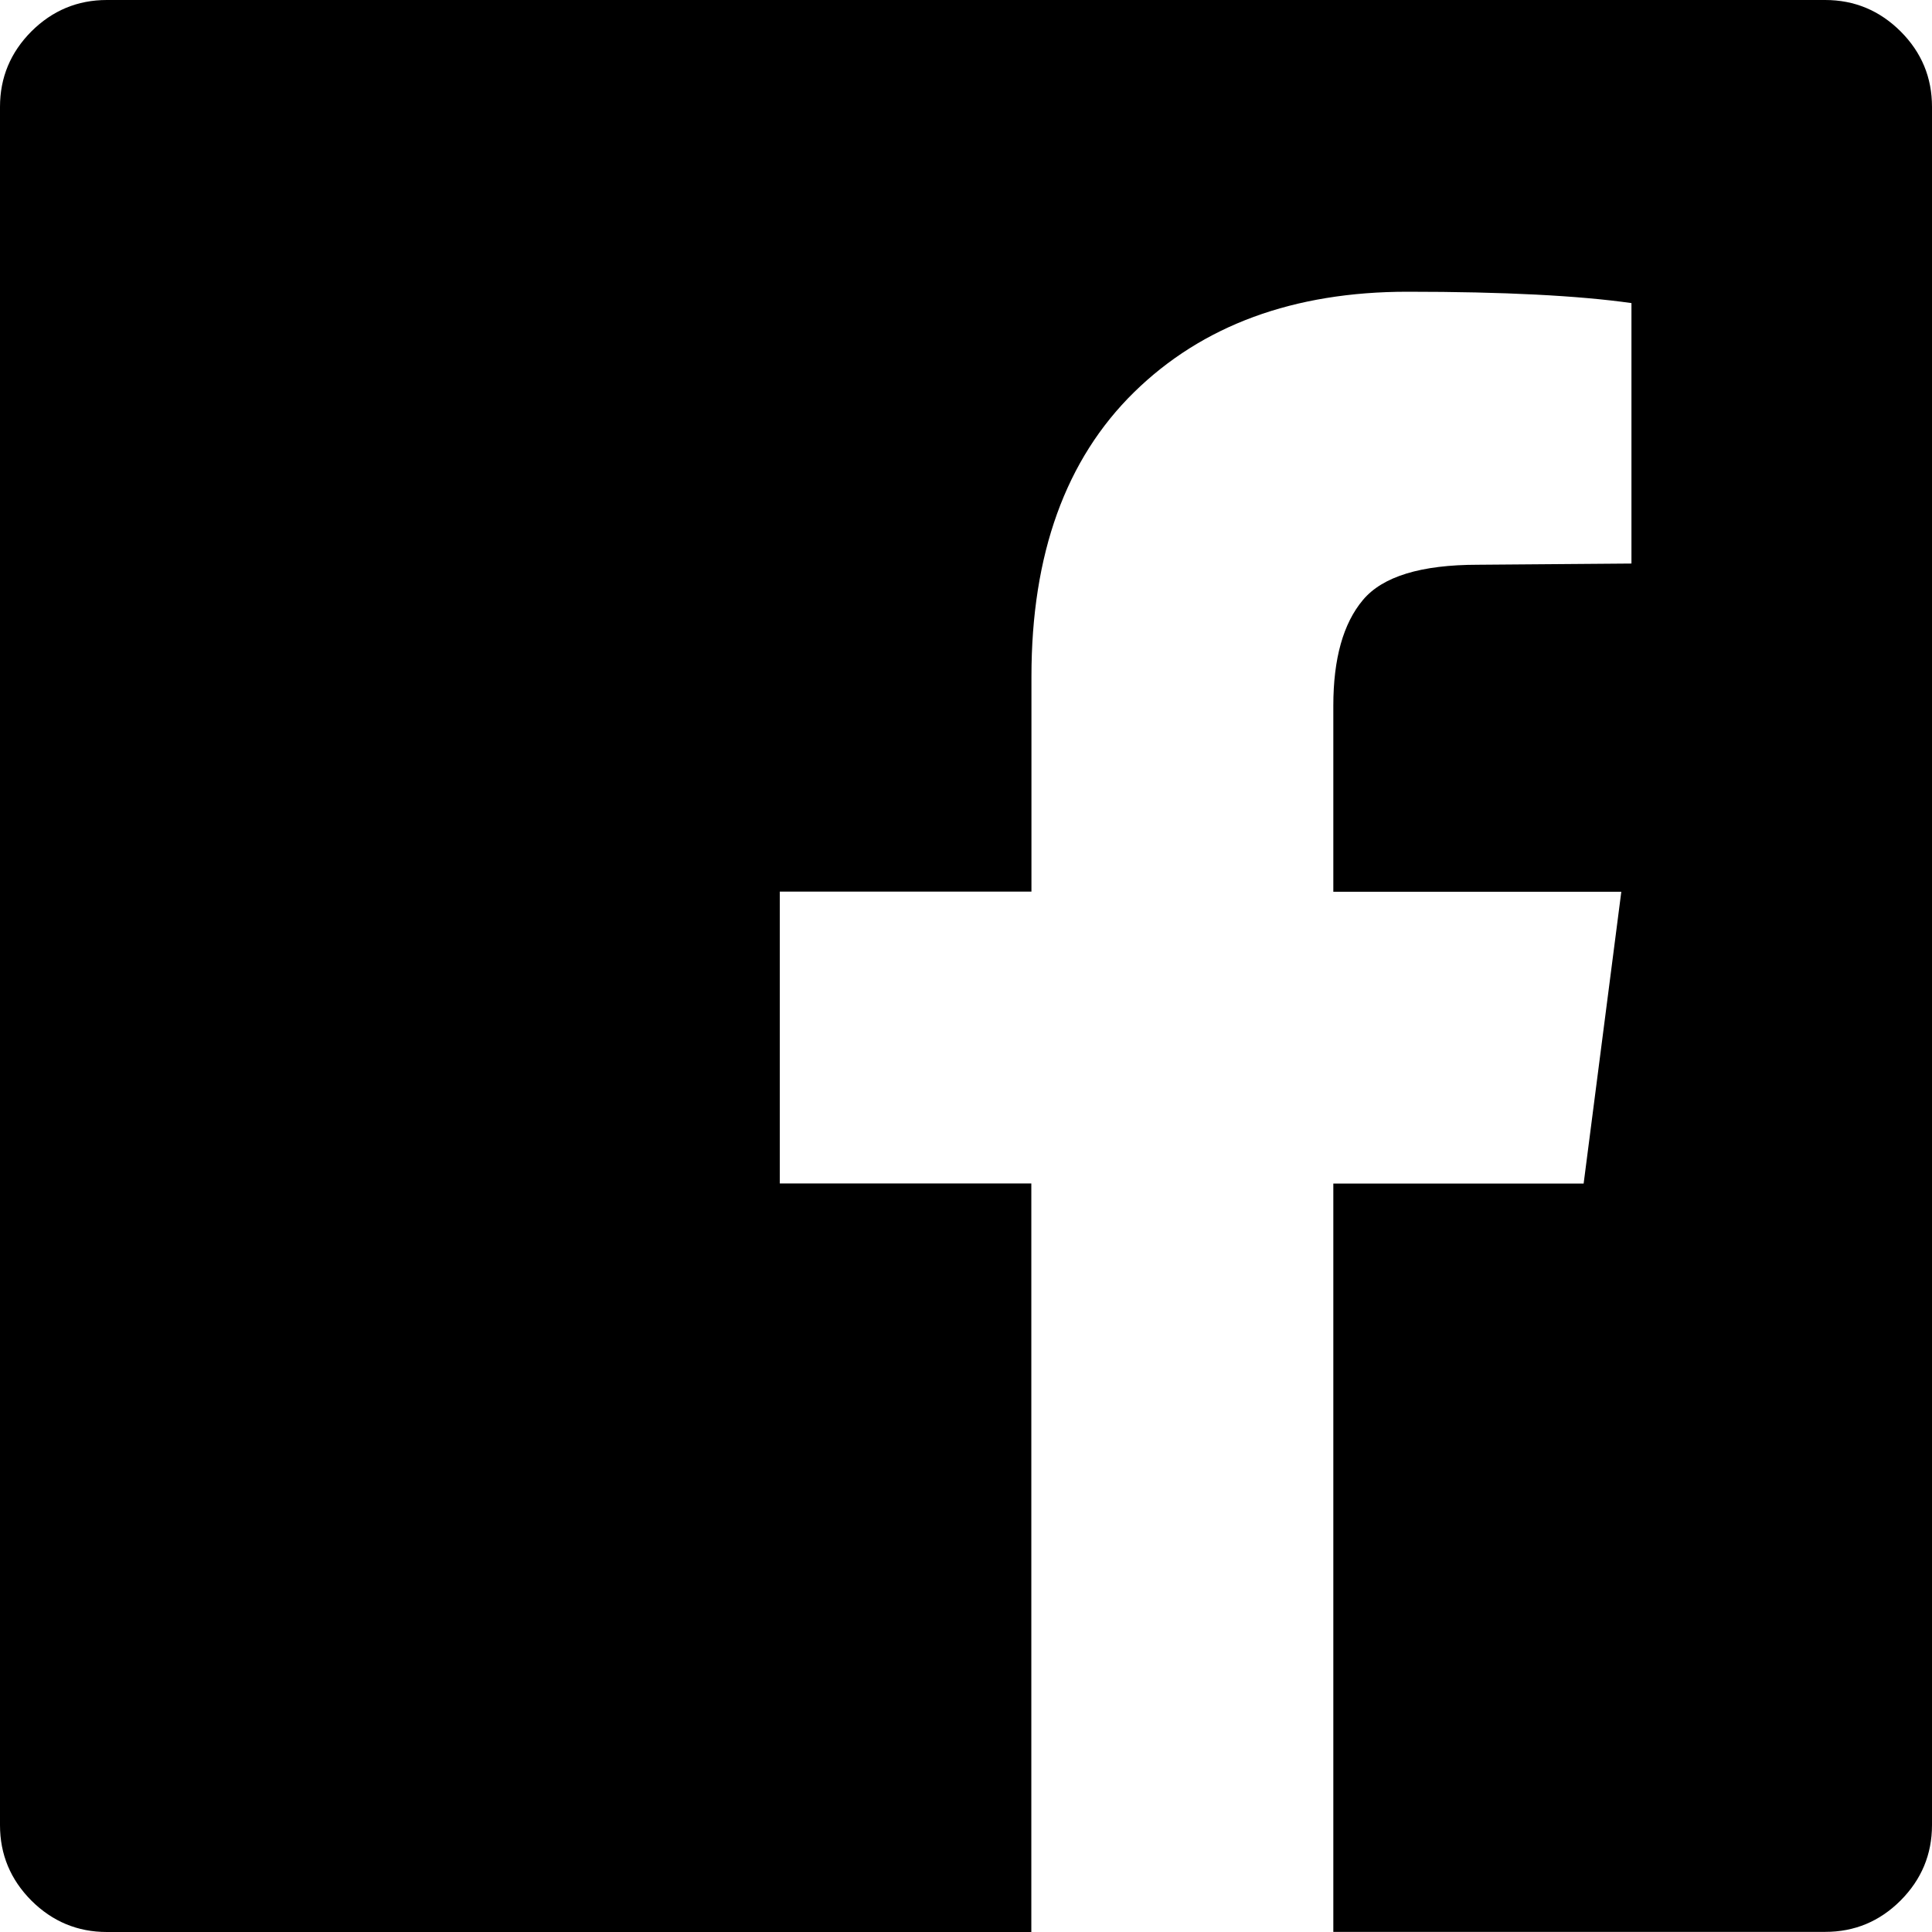
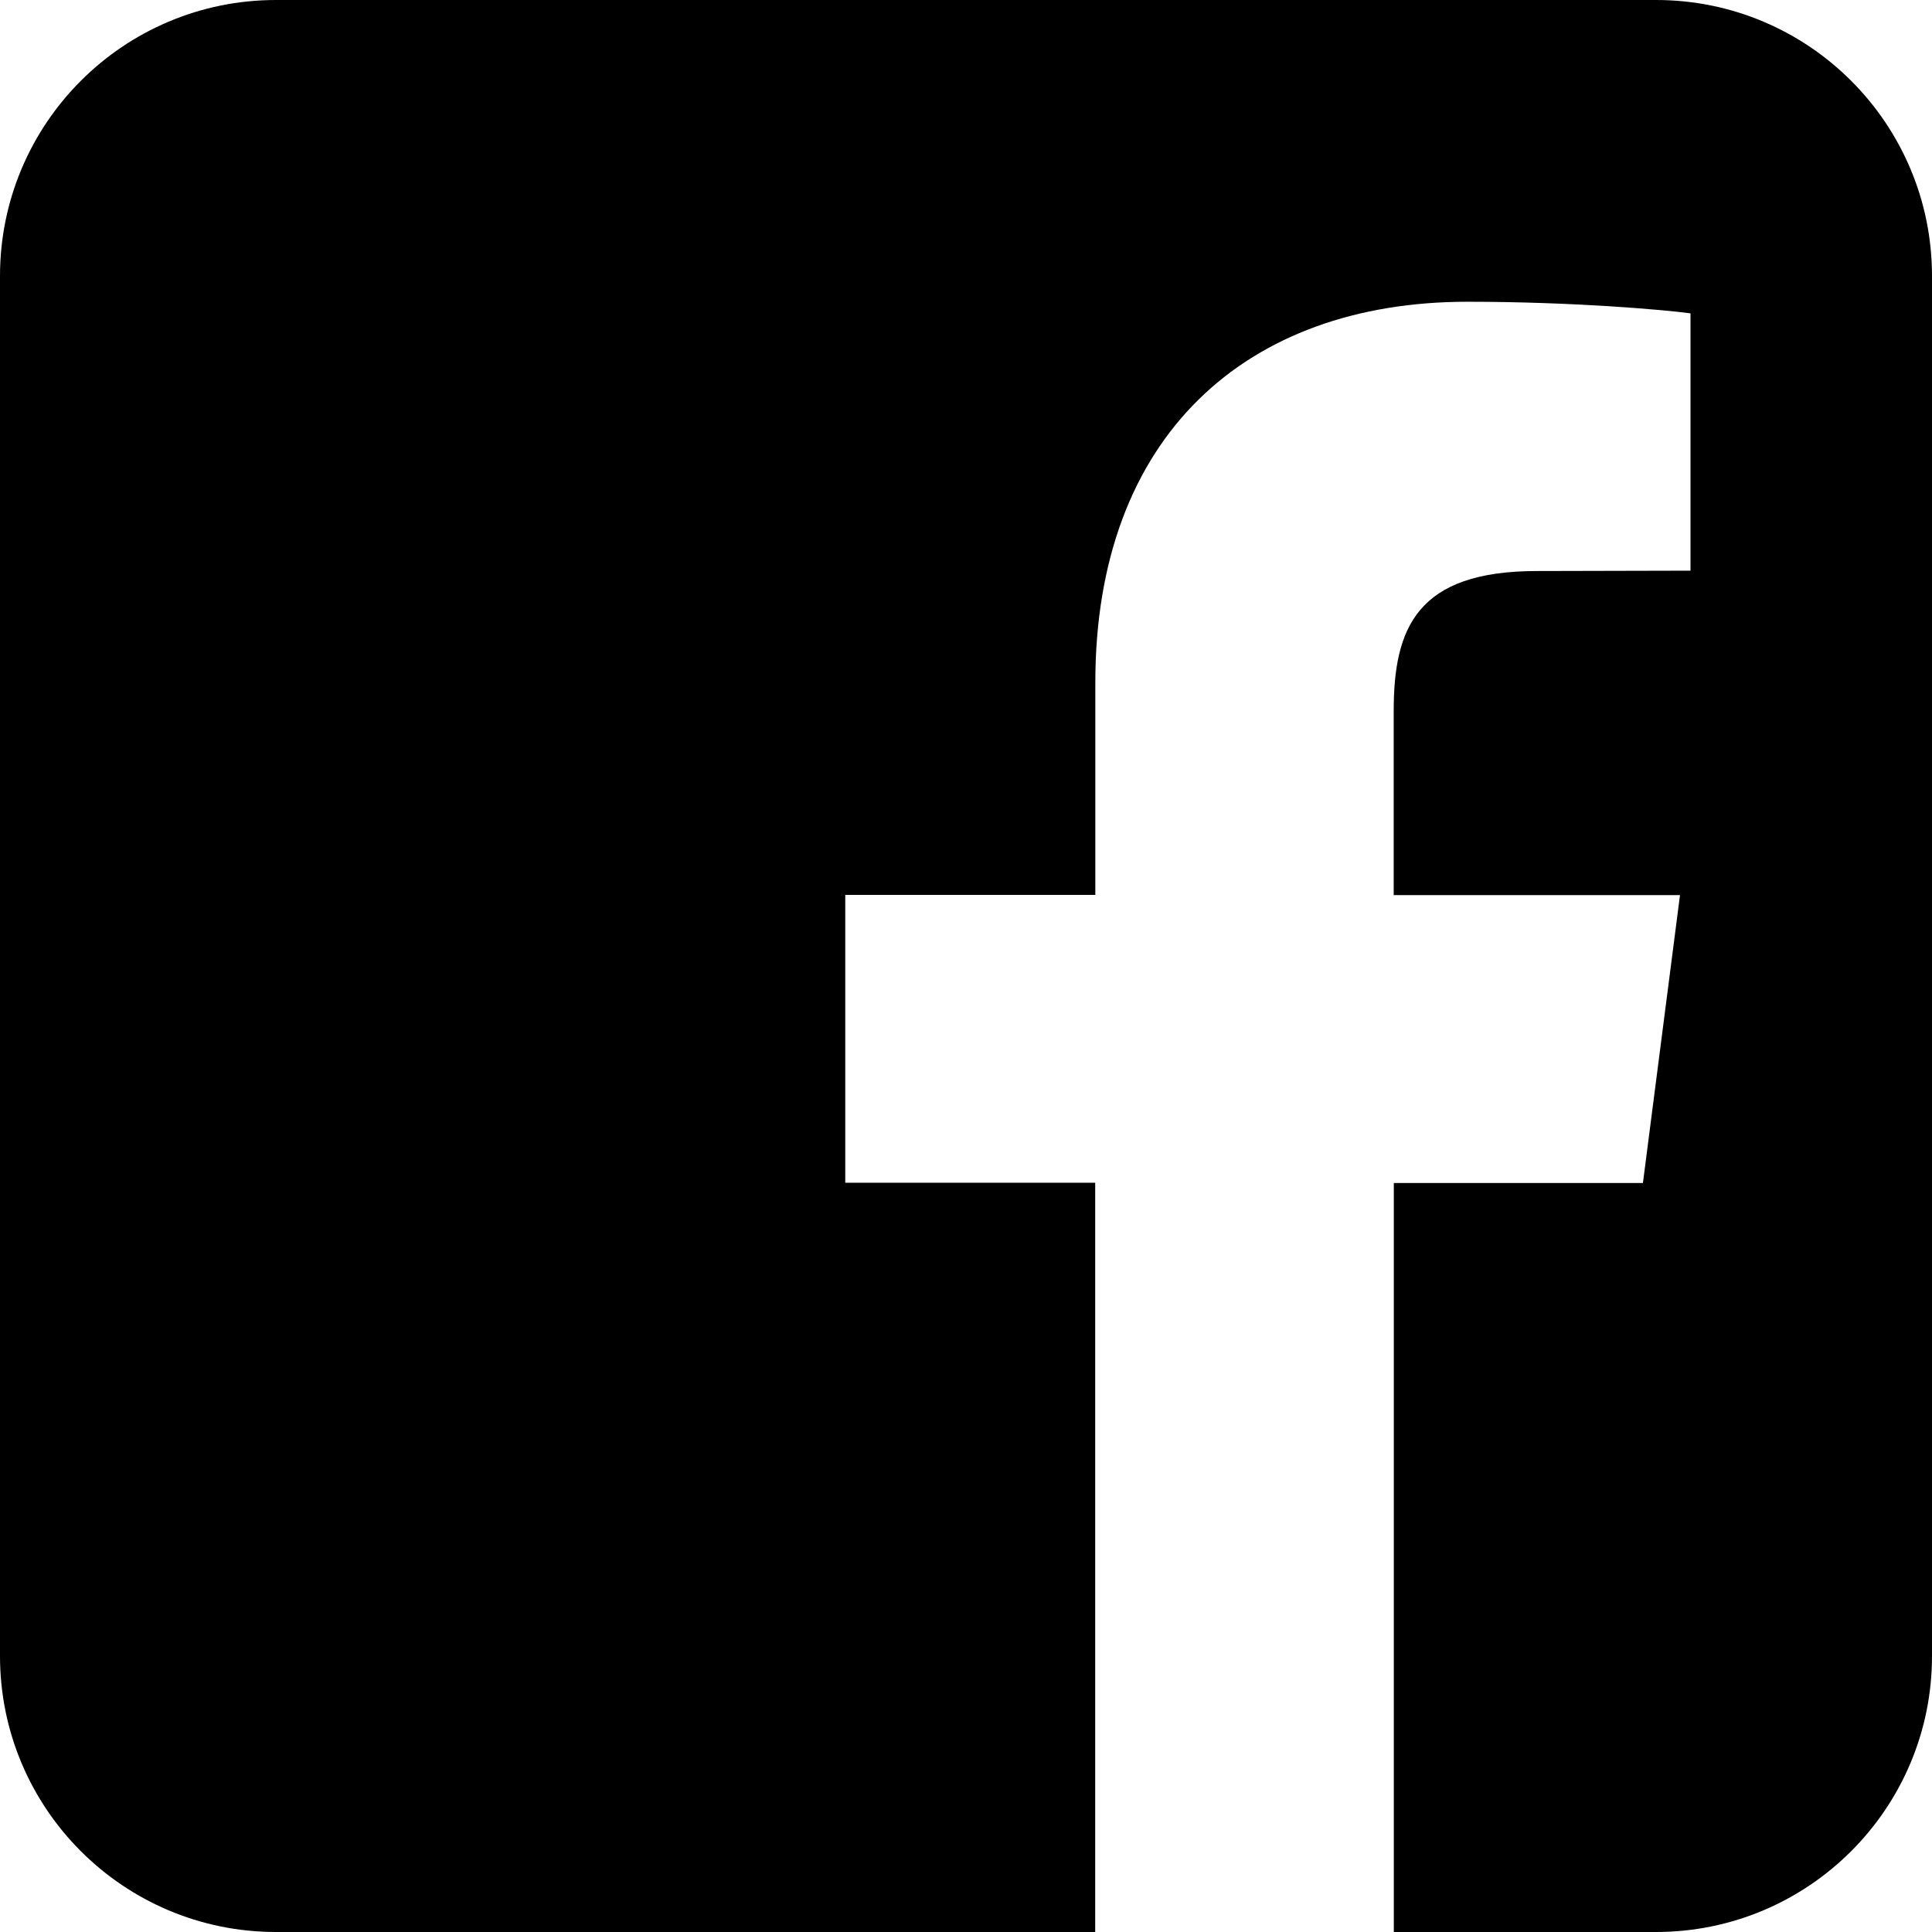
<svg xmlns="http://www.w3.org/2000/svg" id="icon-logo-facebook" viewBox="0 0 16 16">
-   <path d="M15.115 0c.243 0 .451.087.625.26.174.174.26.382.26.625v14.229c0 .243-.087.451-.26.625-.174.174-.382.26-.625.26h-4.073V9.802h2.073l.312-2.417h-2.385V5.844c0-.389.082-.681.245-.875.163-.195.481-.292.953-.292l1.271-.01V2.51c-.438-.062-1.056-.094-1.854-.094-.944 0-1.7.278-2.266.833-.566.556-.849 1.34-.849 2.354v1.781H6.458v2.417h2.083V16H.885c-.243 0-.451-.087-.625-.26C.087 15.566 0 15.358 0 15.115V.885C0 .642.087.434.26.26.434.087.642 0 .885 0h14.229z" fill-rule="nonzero" />
+   <path d="M11.543 16V9.797h2.063l.307-2.384h-2.371V5.888c0-.688.192-1.159 1.187-1.159L14 4.726V2.595c-.222-.03-.975-.096-1.848-.096-1.832 0-3.081 1.113-3.081 3.154v1.758H7v2.384h2.07V16H2.286C1.023 16 0 14.977 0 13.714V2.286C0 1.023 1.023 0 2.286 0h11.429C14.977 0 16 1.023 16 2.286v11.429C16 14.977 14.977 16 13.714 16h-2.171z" fill-rule="evenodd" />
</svg>
